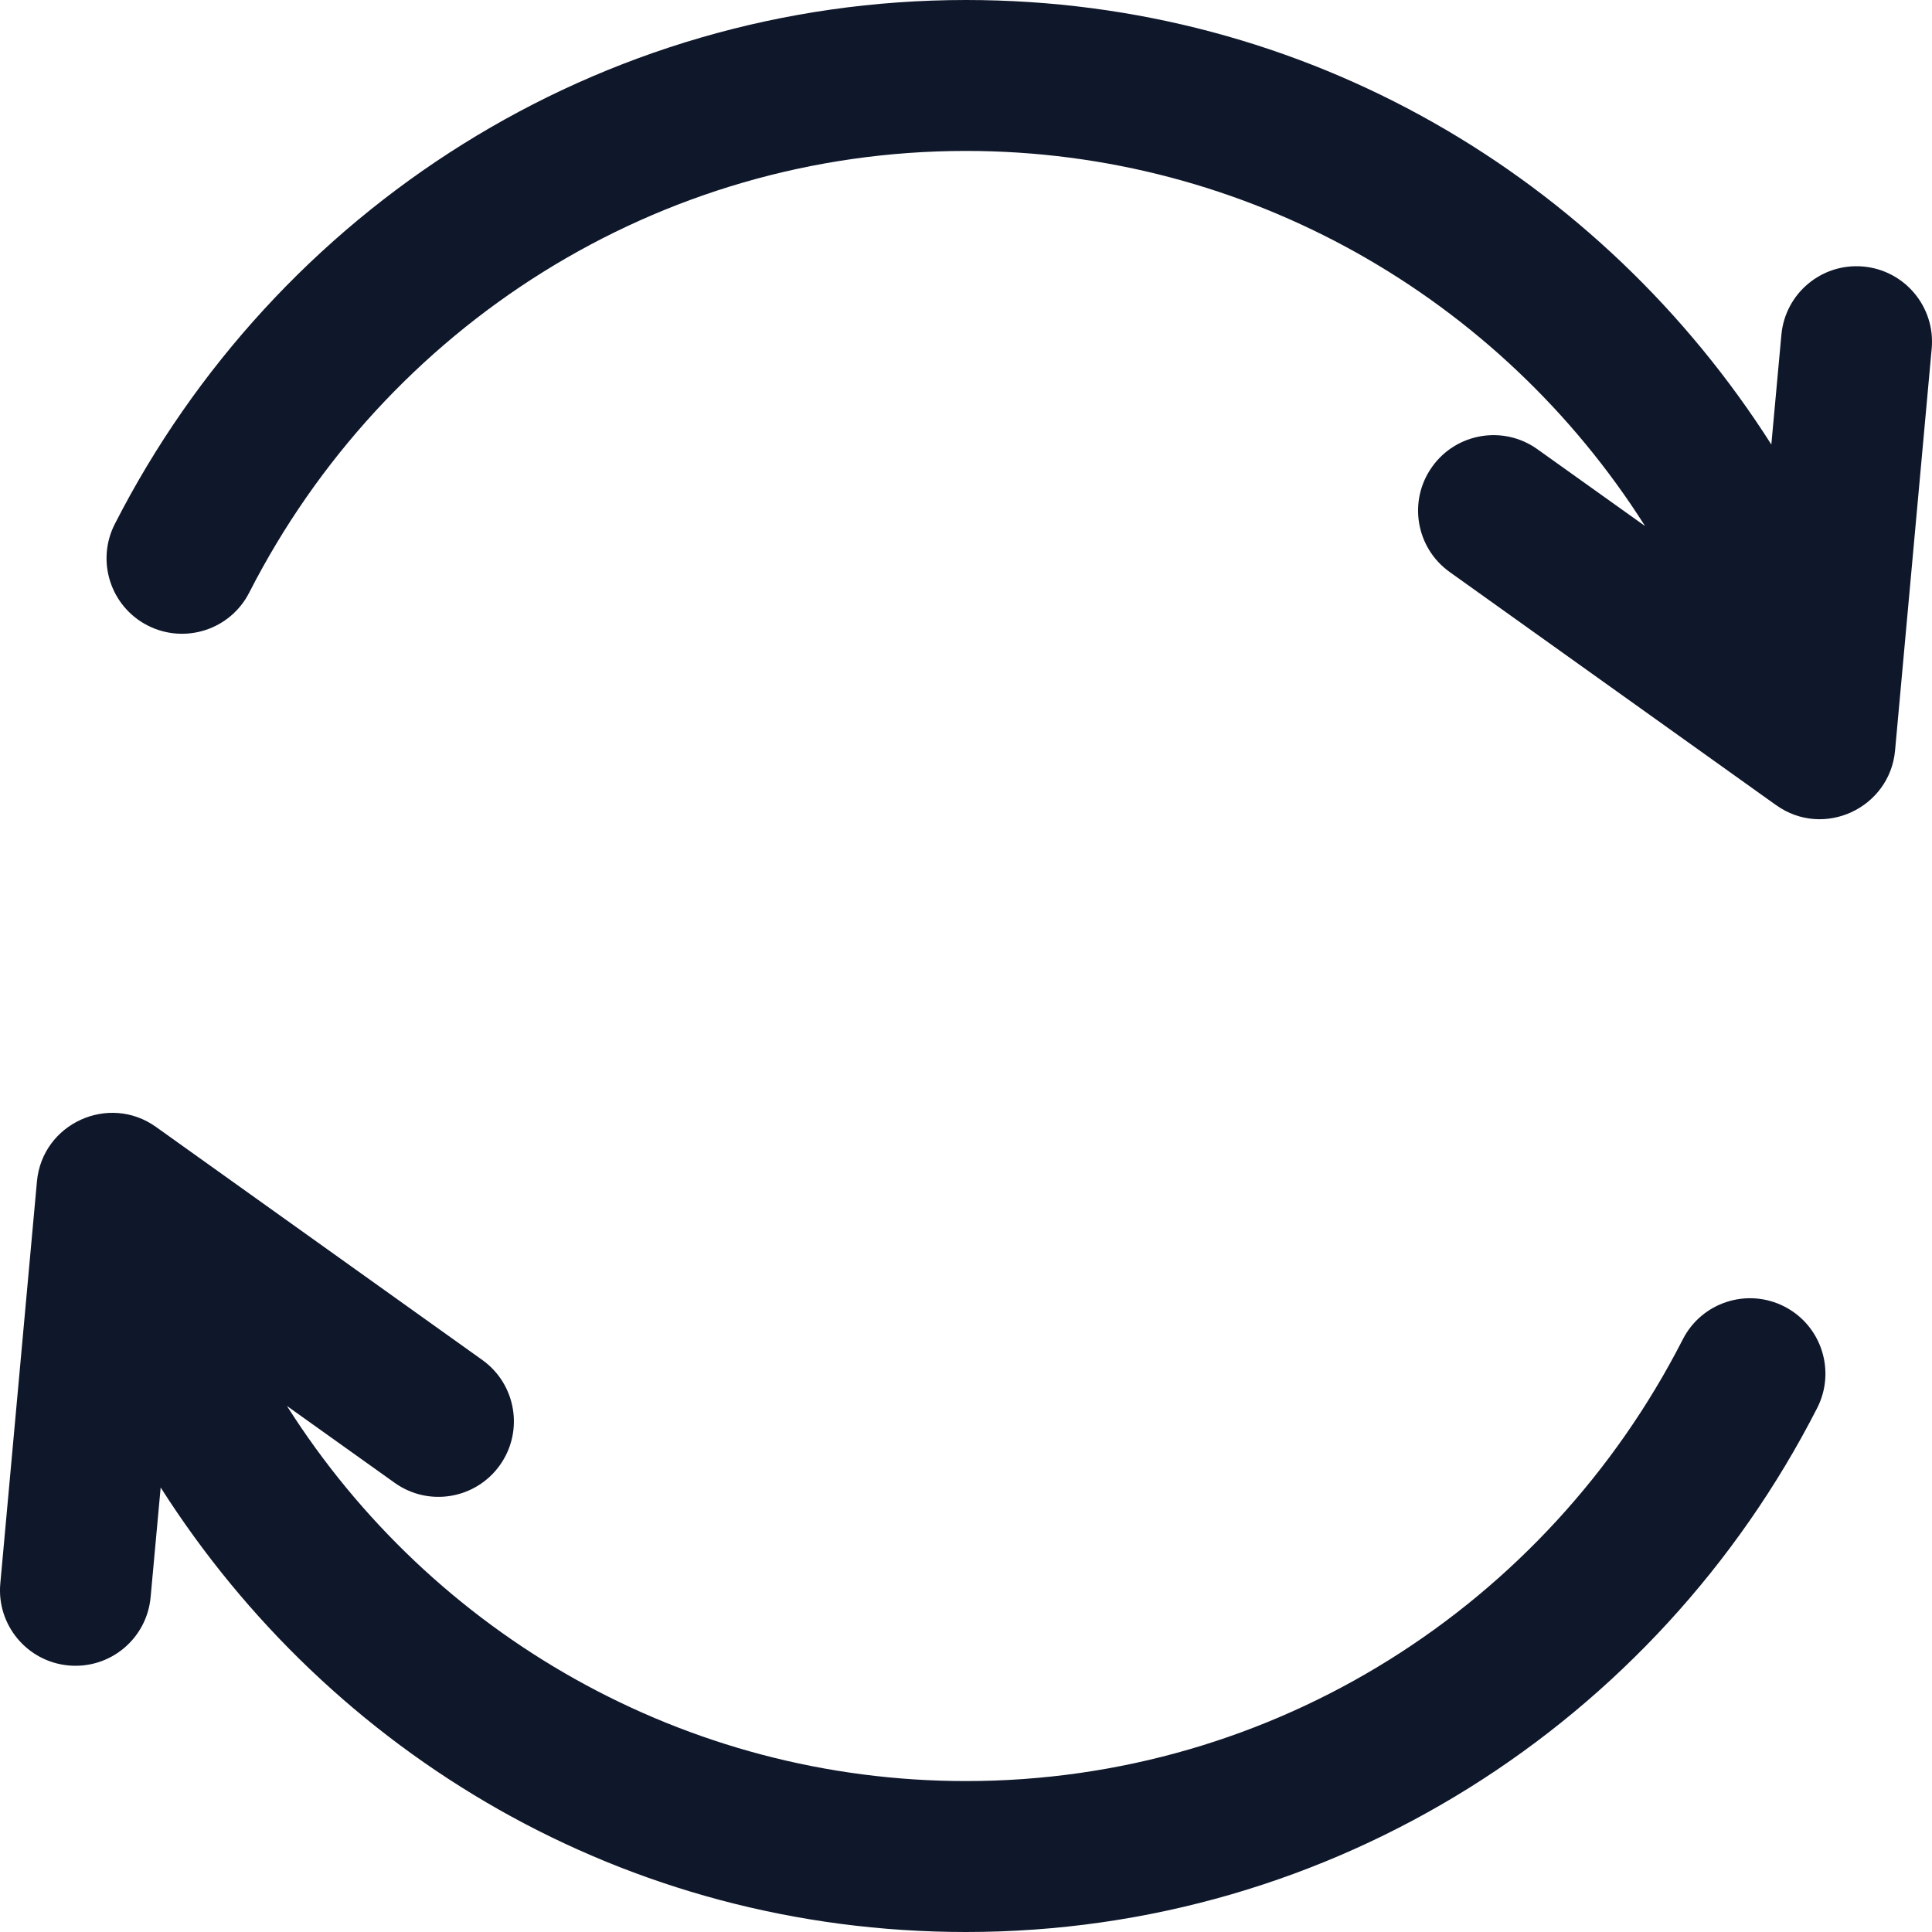
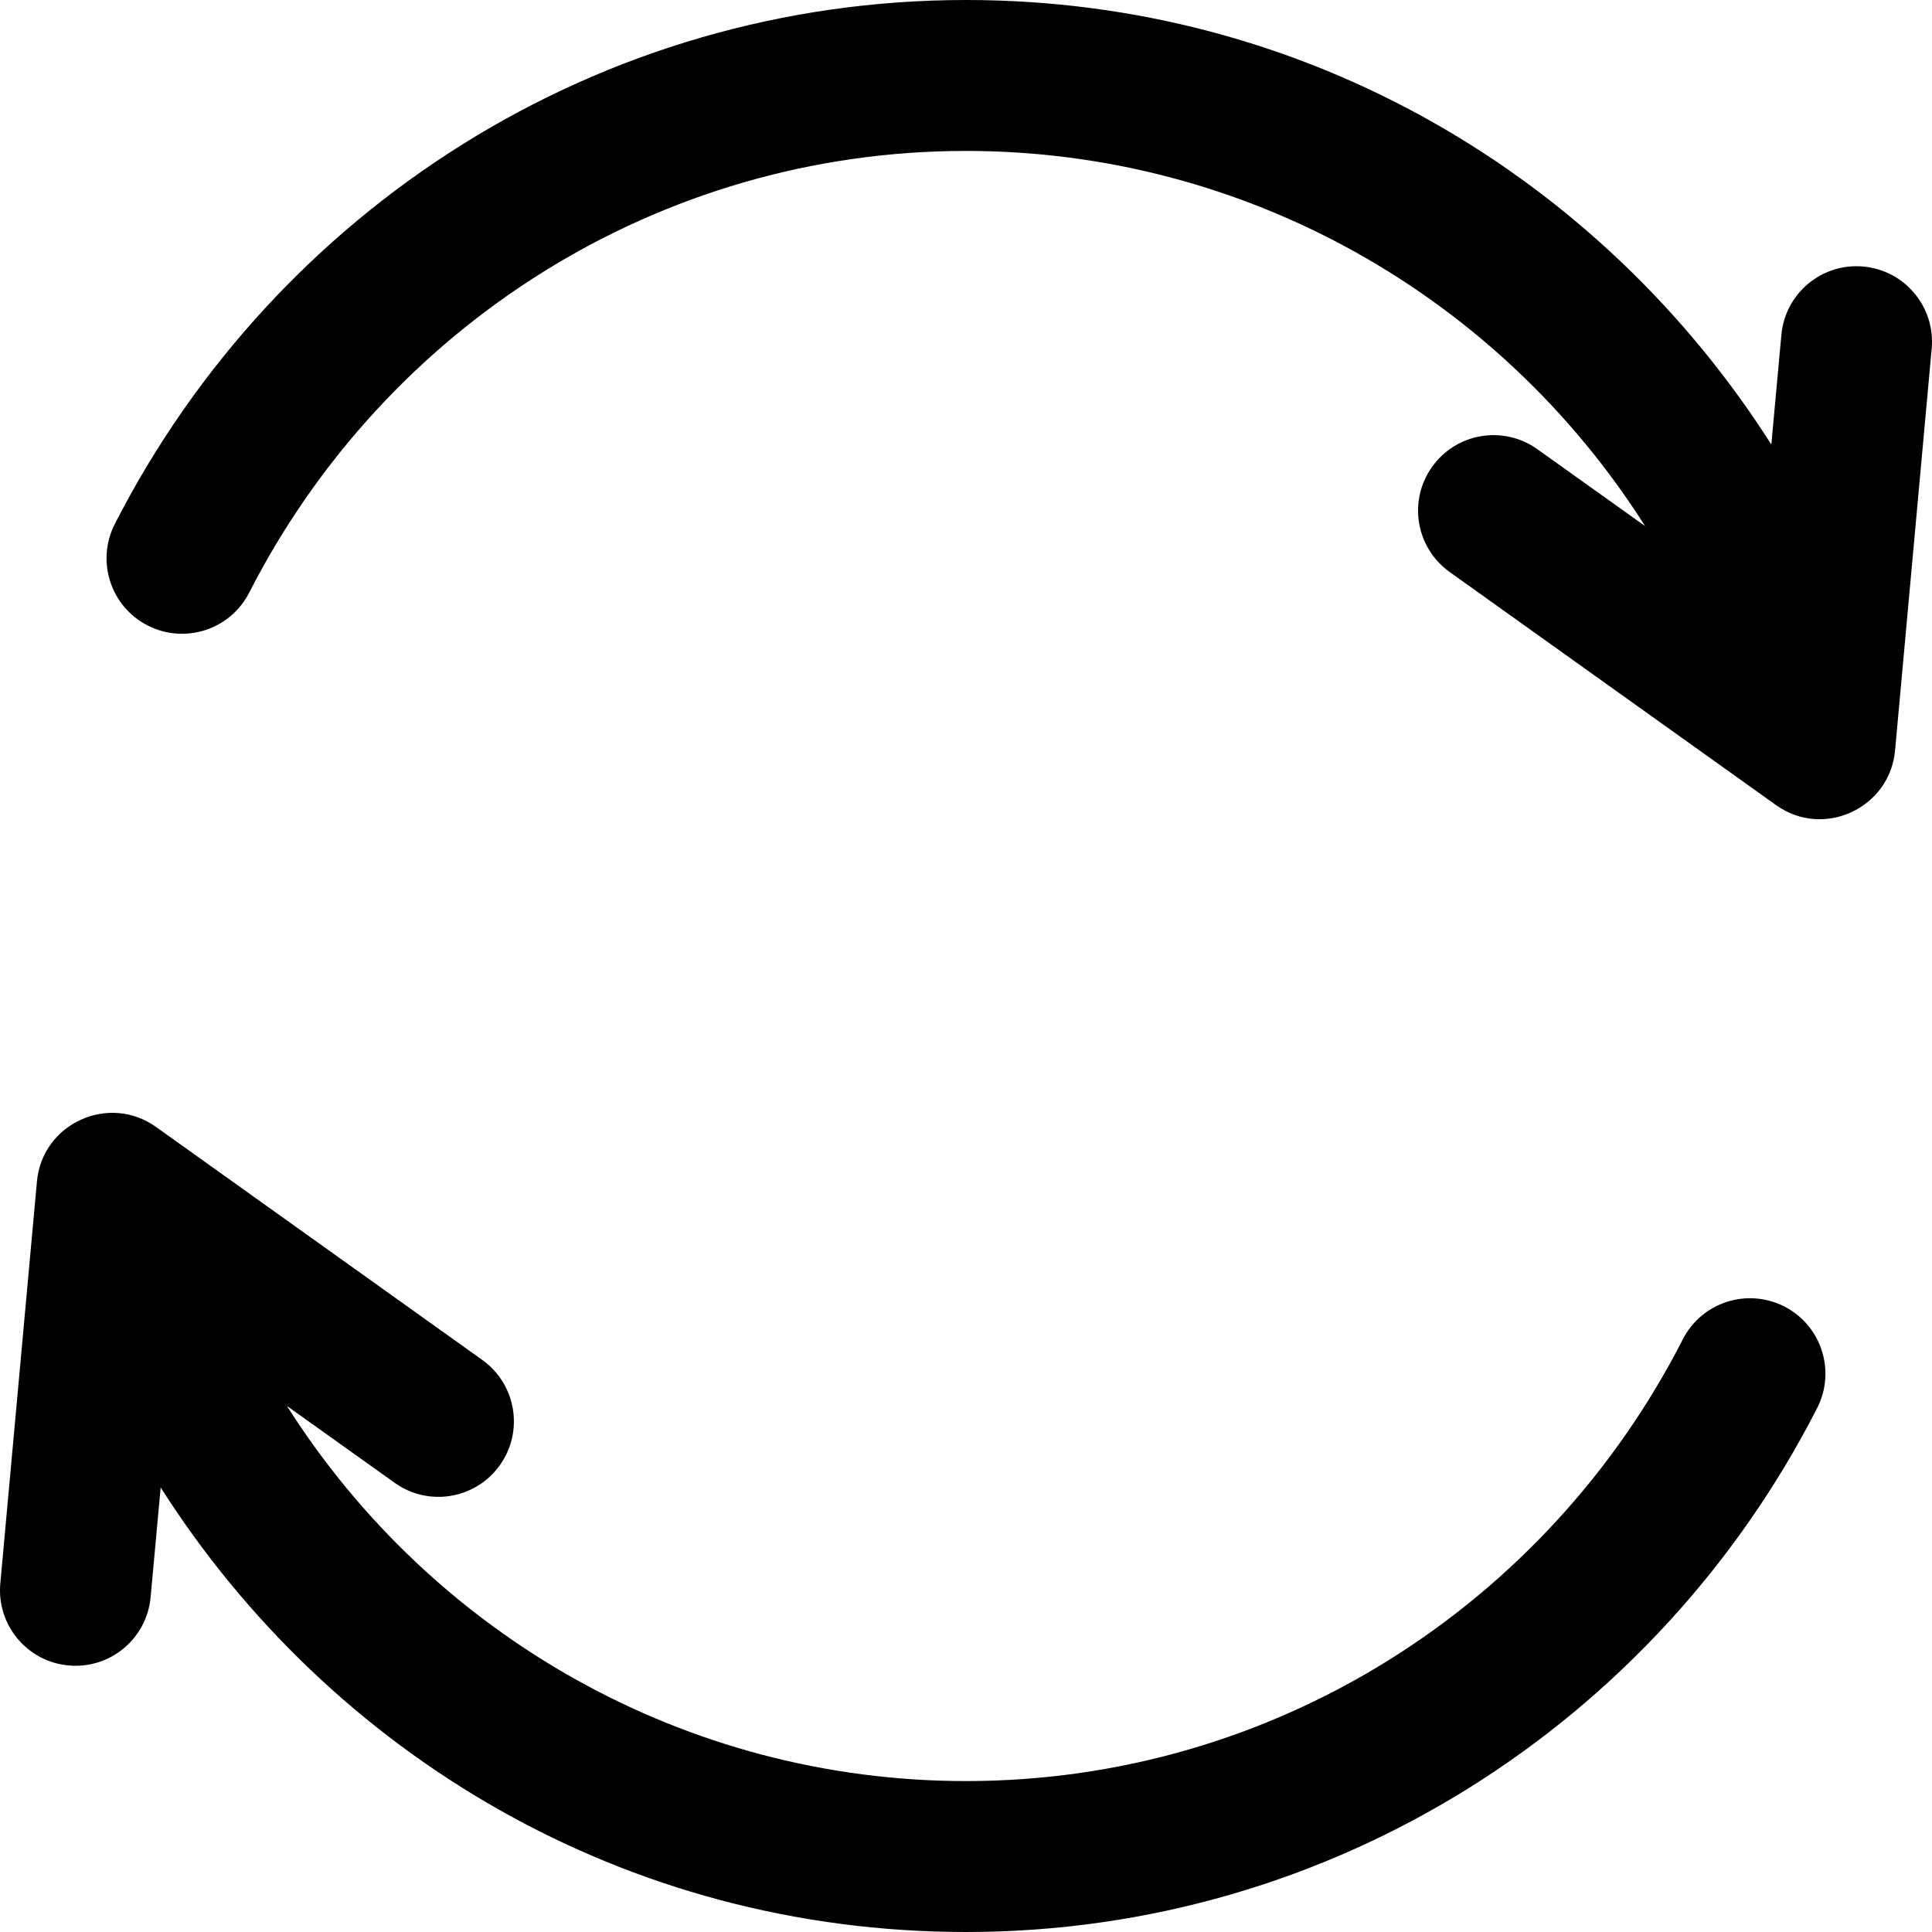
- <svg xmlns="http://www.w3.org/2000/svg" width="25" height="25" viewBox="0 0 25 25" fill="none">
+ <svg xmlns="http://www.w3.org/2000/svg" width="25" height="25" viewBox="0 0 25 25">
  <g clip-path="url(#clip0_2137_65938)">
-     <path d="M24.112 3.449C23.575 3.4 23.1 3.795 23.051 4.333L22.921 5.752C20.726 2.304 16.915 0 12.5 0C7.75 0 3.564 2.711 1.486 6.78C1.24 7.26 1.431 7.849 1.911 8.094C2.392 8.339 2.98 8.149 3.225 7.668C4.984 4.225 8.515 1.953 12.5 1.953C16.132 1.953 19.409 3.844 21.287 6.807L19.894 5.813C19.455 5.499 18.845 5.601 18.532 6.04C18.218 6.479 18.32 7.088 18.759 7.402L22.982 10.418C23.6 10.859 24.454 10.455 24.522 9.712L24.996 4.51C25.045 3.973 24.649 3.498 24.112 3.449Z" fill="#0F172A" />
-     <path d="M23.089 16.906C22.608 16.661 22.02 16.851 21.775 17.332C20.016 20.775 16.485 23.047 12.5 23.047C8.868 23.047 5.591 21.156 3.713 18.193L5.106 19.187C5.545 19.501 6.154 19.399 6.468 18.96C6.781 18.521 6.68 17.912 6.241 17.598L2.018 14.582C1.407 14.146 0.547 14.537 0.478 15.288L0.004 20.49C-0.045 21.027 0.351 21.502 0.888 21.551C1.426 21.6 1.9 21.204 1.949 20.667L2.079 19.248C4.274 22.696 8.084 25 12.5 25C17.25 25 21.436 22.289 23.514 18.22C23.759 17.74 23.569 17.151 23.089 16.906Z" fill="#0F172A" />
+     <path d="M24.112 3.449C23.575 3.4 23.1 3.795 23.051 4.333L22.921 5.752C20.726 2.304 16.915 0 12.5 0C7.75 0 3.564 2.711 1.486 6.78C1.24 7.26 1.431 7.849 1.911 8.094C2.392 8.339 2.98 8.149 3.225 7.668C4.984 4.225 8.515 1.953 12.5 1.953C16.132 1.953 19.409 3.844 21.287 6.807L19.894 5.813C19.455 5.499 18.845 5.601 18.532 6.04C18.218 6.479 18.32 7.088 18.759 7.402L22.982 10.418C23.6 10.859 24.454 10.455 24.522 9.712L24.996 4.51C25.045 3.973 24.649 3.498 24.112 3.449Z" />
+     <path d="M23.089 16.906C22.608 16.661 22.02 16.851 21.775 17.332C20.016 20.775 16.485 23.047 12.5 23.047C8.868 23.047 5.591 21.156 3.713 18.193L5.106 19.187C5.545 19.501 6.154 19.399 6.468 18.96C6.781 18.521 6.68 17.912 6.241 17.598L2.018 14.582C1.407 14.146 0.547 14.537 0.478 15.288L0.004 20.49C-0.045 21.027 0.351 21.502 0.888 21.551C1.426 21.6 1.9 21.204 1.949 20.667L2.079 19.248C4.274 22.696 8.084 25 12.5 25C17.25 25 21.436 22.289 23.514 18.22C23.759 17.74 23.569 17.151 23.089 16.906Z" />
  </g>
</svg>
